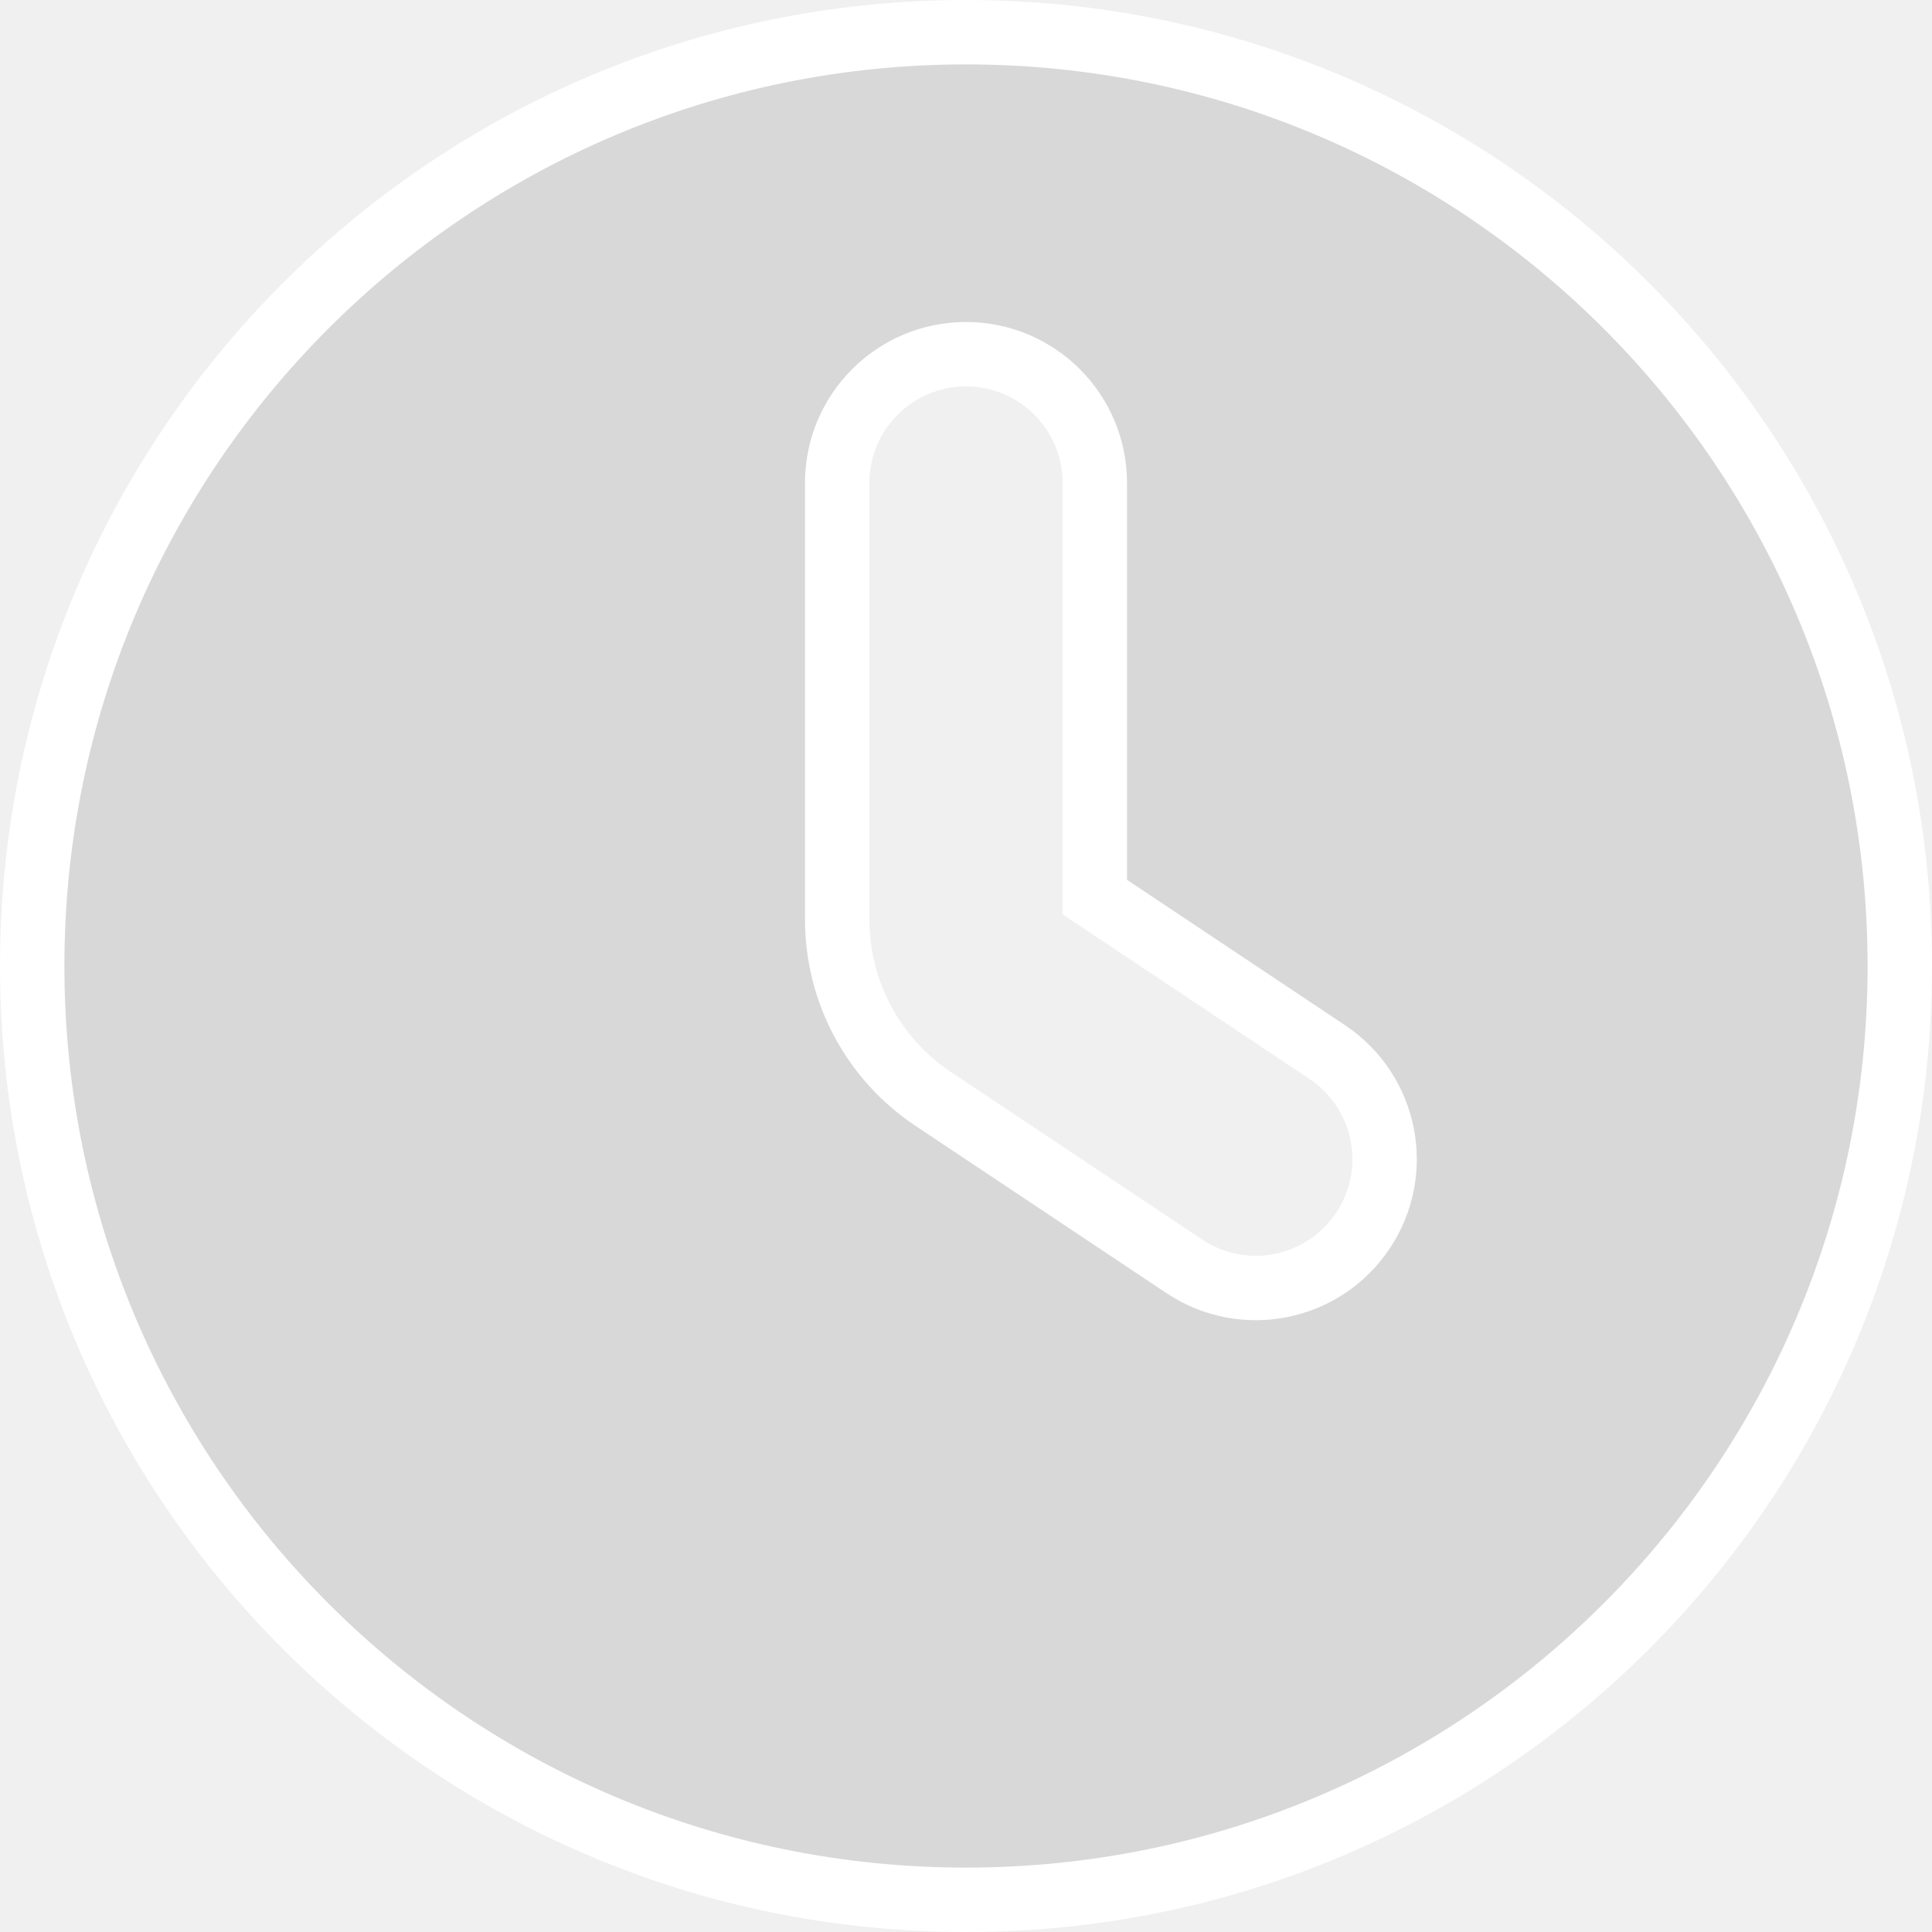
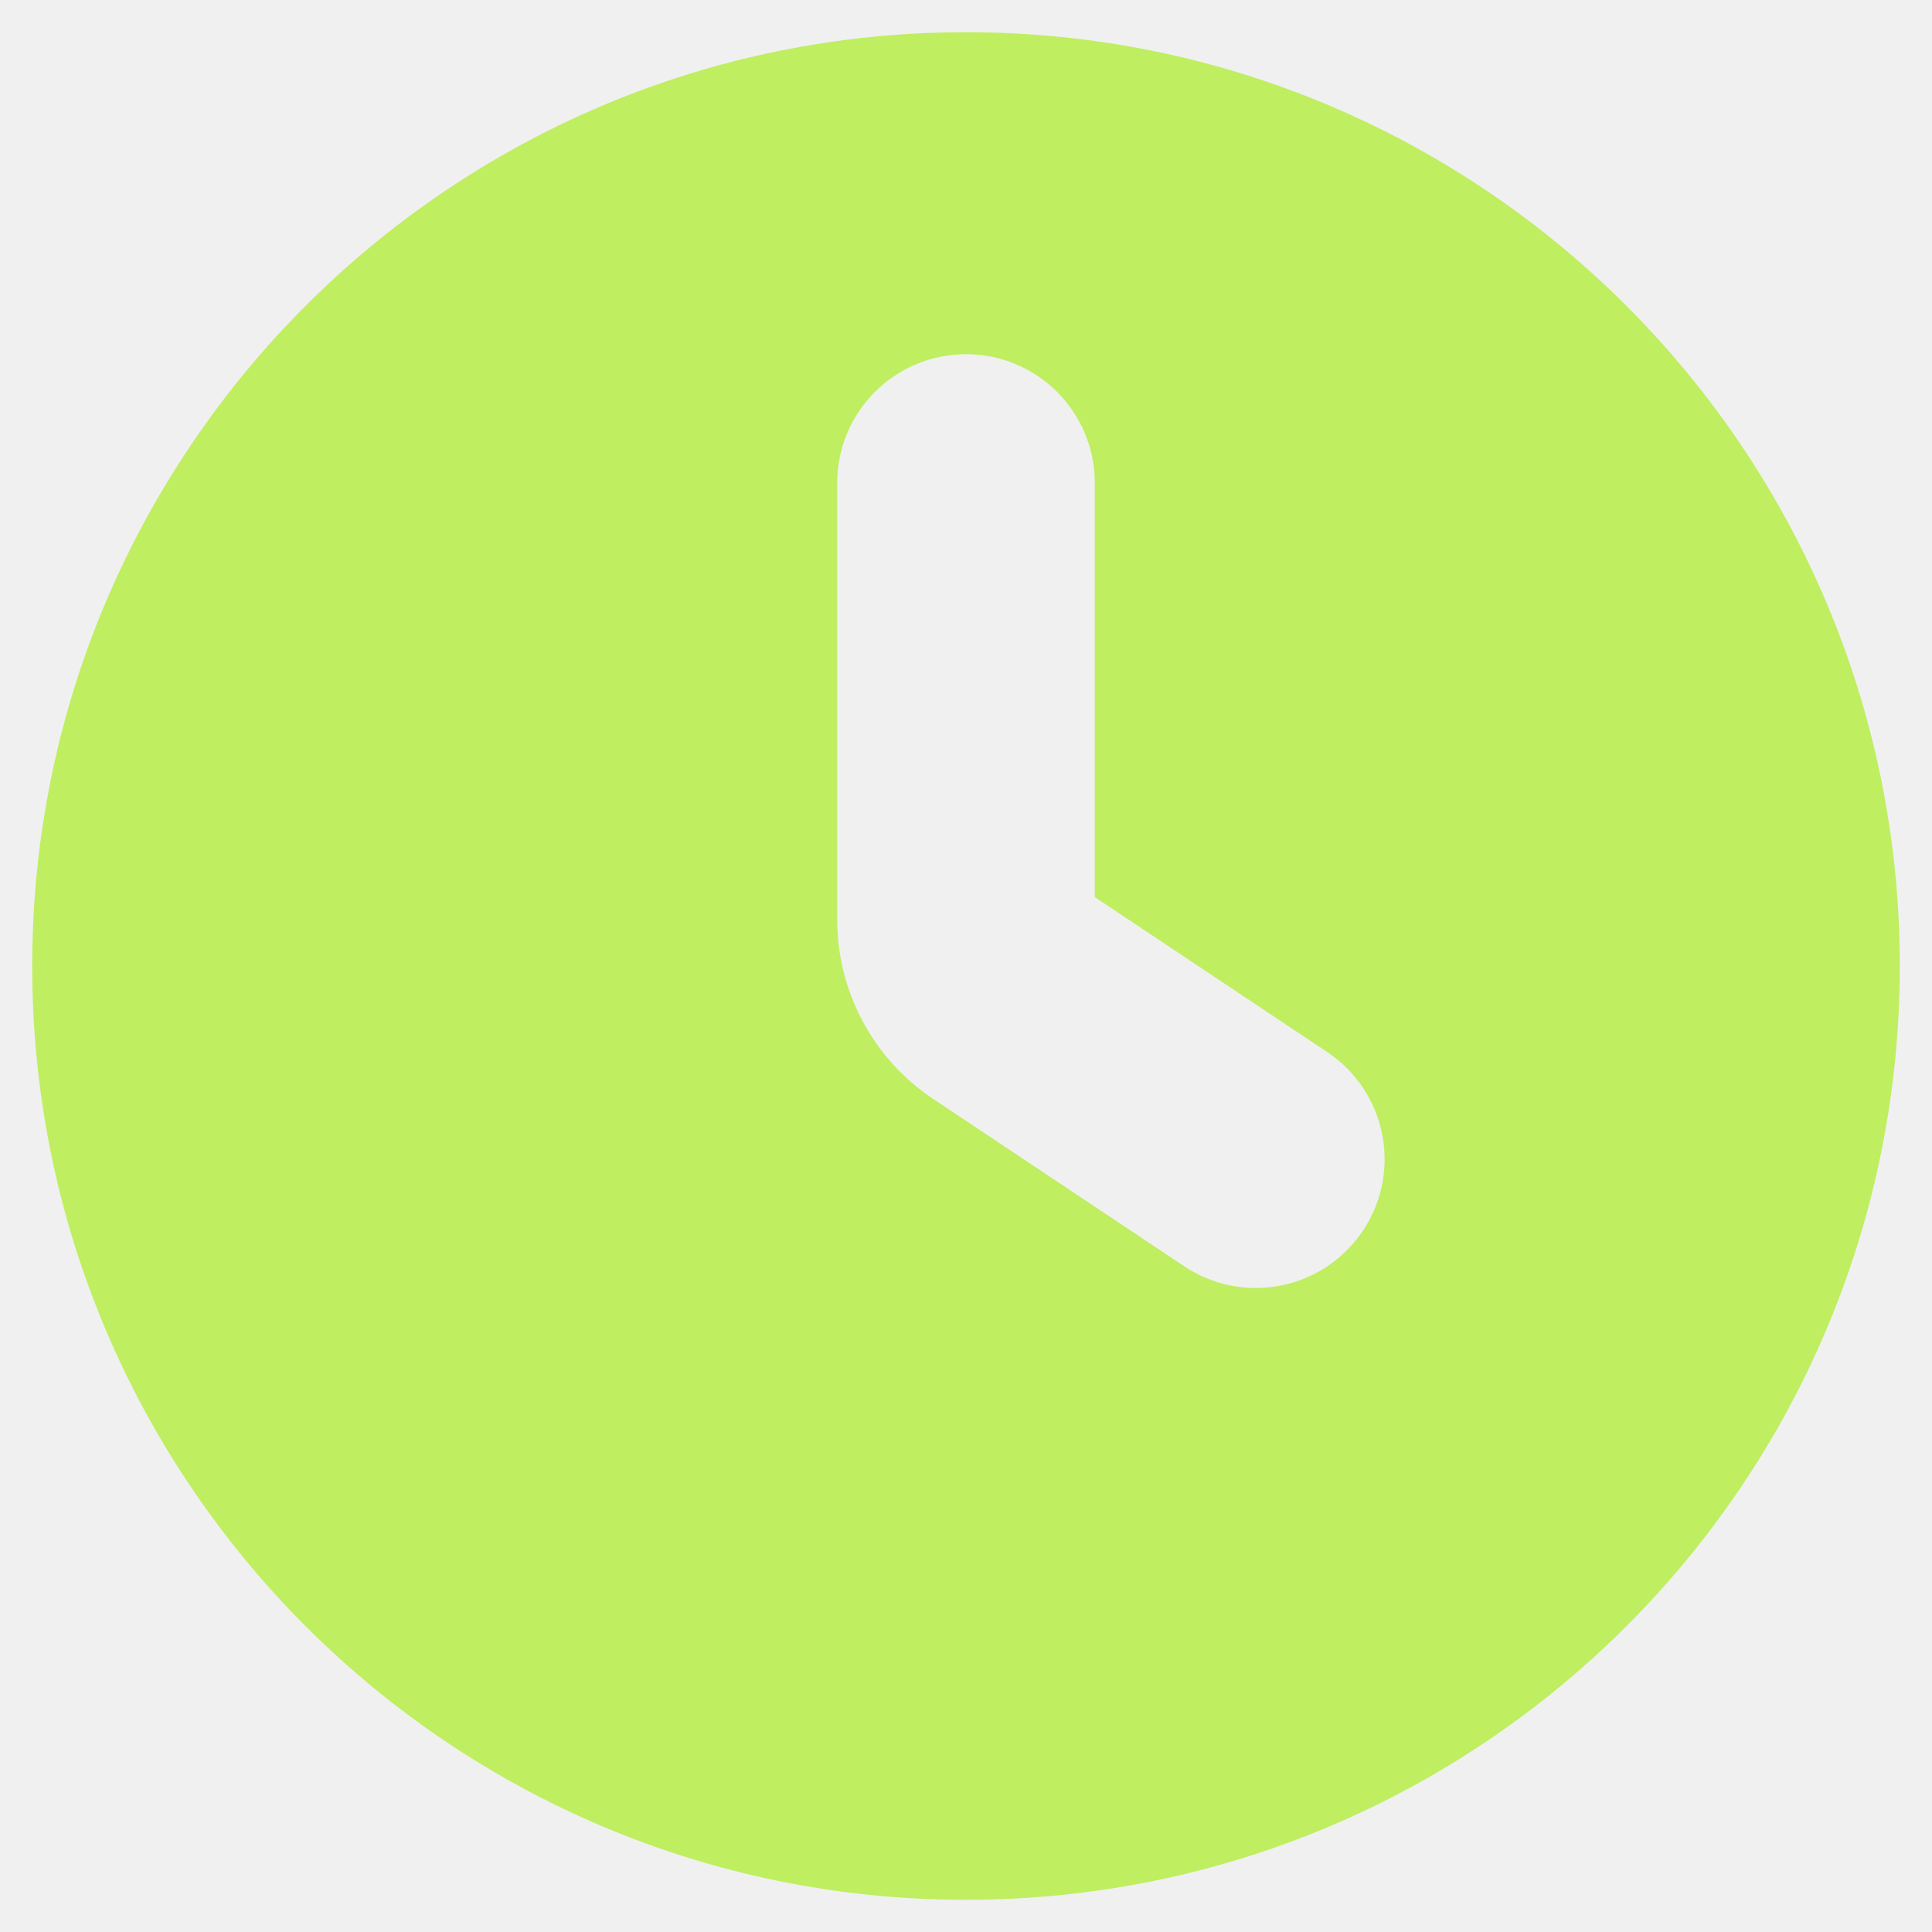
- <svg xmlns="http://www.w3.org/2000/svg" width="30" height="30" viewBox="0 0 30 30" fill="none">
-   <path d="M18.391 19.664L18.391 19.664C19.31 20.277 20.551 20.028 21.164 19.109L21.164 19.109C21.777 18.19 21.528 16.949 20.609 16.336L20.609 16.336L17 13.93V7.5C17 6.395 16.105 5.5 15 5.5C13.895 5.5 13 6.395 13 7.5V14.25V14.279C13 15.398 13.559 16.443 14.49 17.064L18.391 19.664ZM0.5 15C0.5 6.992 6.992 0.5 15 0.5C23.008 0.5 29.5 6.992 29.5 15C29.5 23.008 23.008 29.5 15 29.5C6.992 29.5 0.5 23.008 0.5 15Z" fill="black" fill-opacity="0.1" stroke="white" />
+ <svg xmlns="http://www.w3.org/2000/svg" width="30" height="30" viewBox="0 0 30 30" fill="#BFEE61">
+   <path d="M18.391 19.664L18.391 19.664C19.31 20.277 20.551 20.028 21.164 19.109L21.164 19.109C21.777 18.19 21.528 16.949 20.609 16.336L20.609 16.336L17 13.93V7.5C17 6.395 16.105 5.5 15 5.5C13.895 5.5 13 6.395 13 7.5V14.25V14.279C13 15.398 13.559 16.443 14.49 17.064L18.391 19.664ZM0.5 15C0.5 6.992 6.992 0.5 15 0.5C23.008 0.5 29.5 6.992 29.5 15C29.5 23.008 23.008 29.5 15 29.5C6.992 29.5 0.5 23.008 0.5 15Z" fill="#BFEE61" fill-opacity="1" stroke="none" />
</svg>
